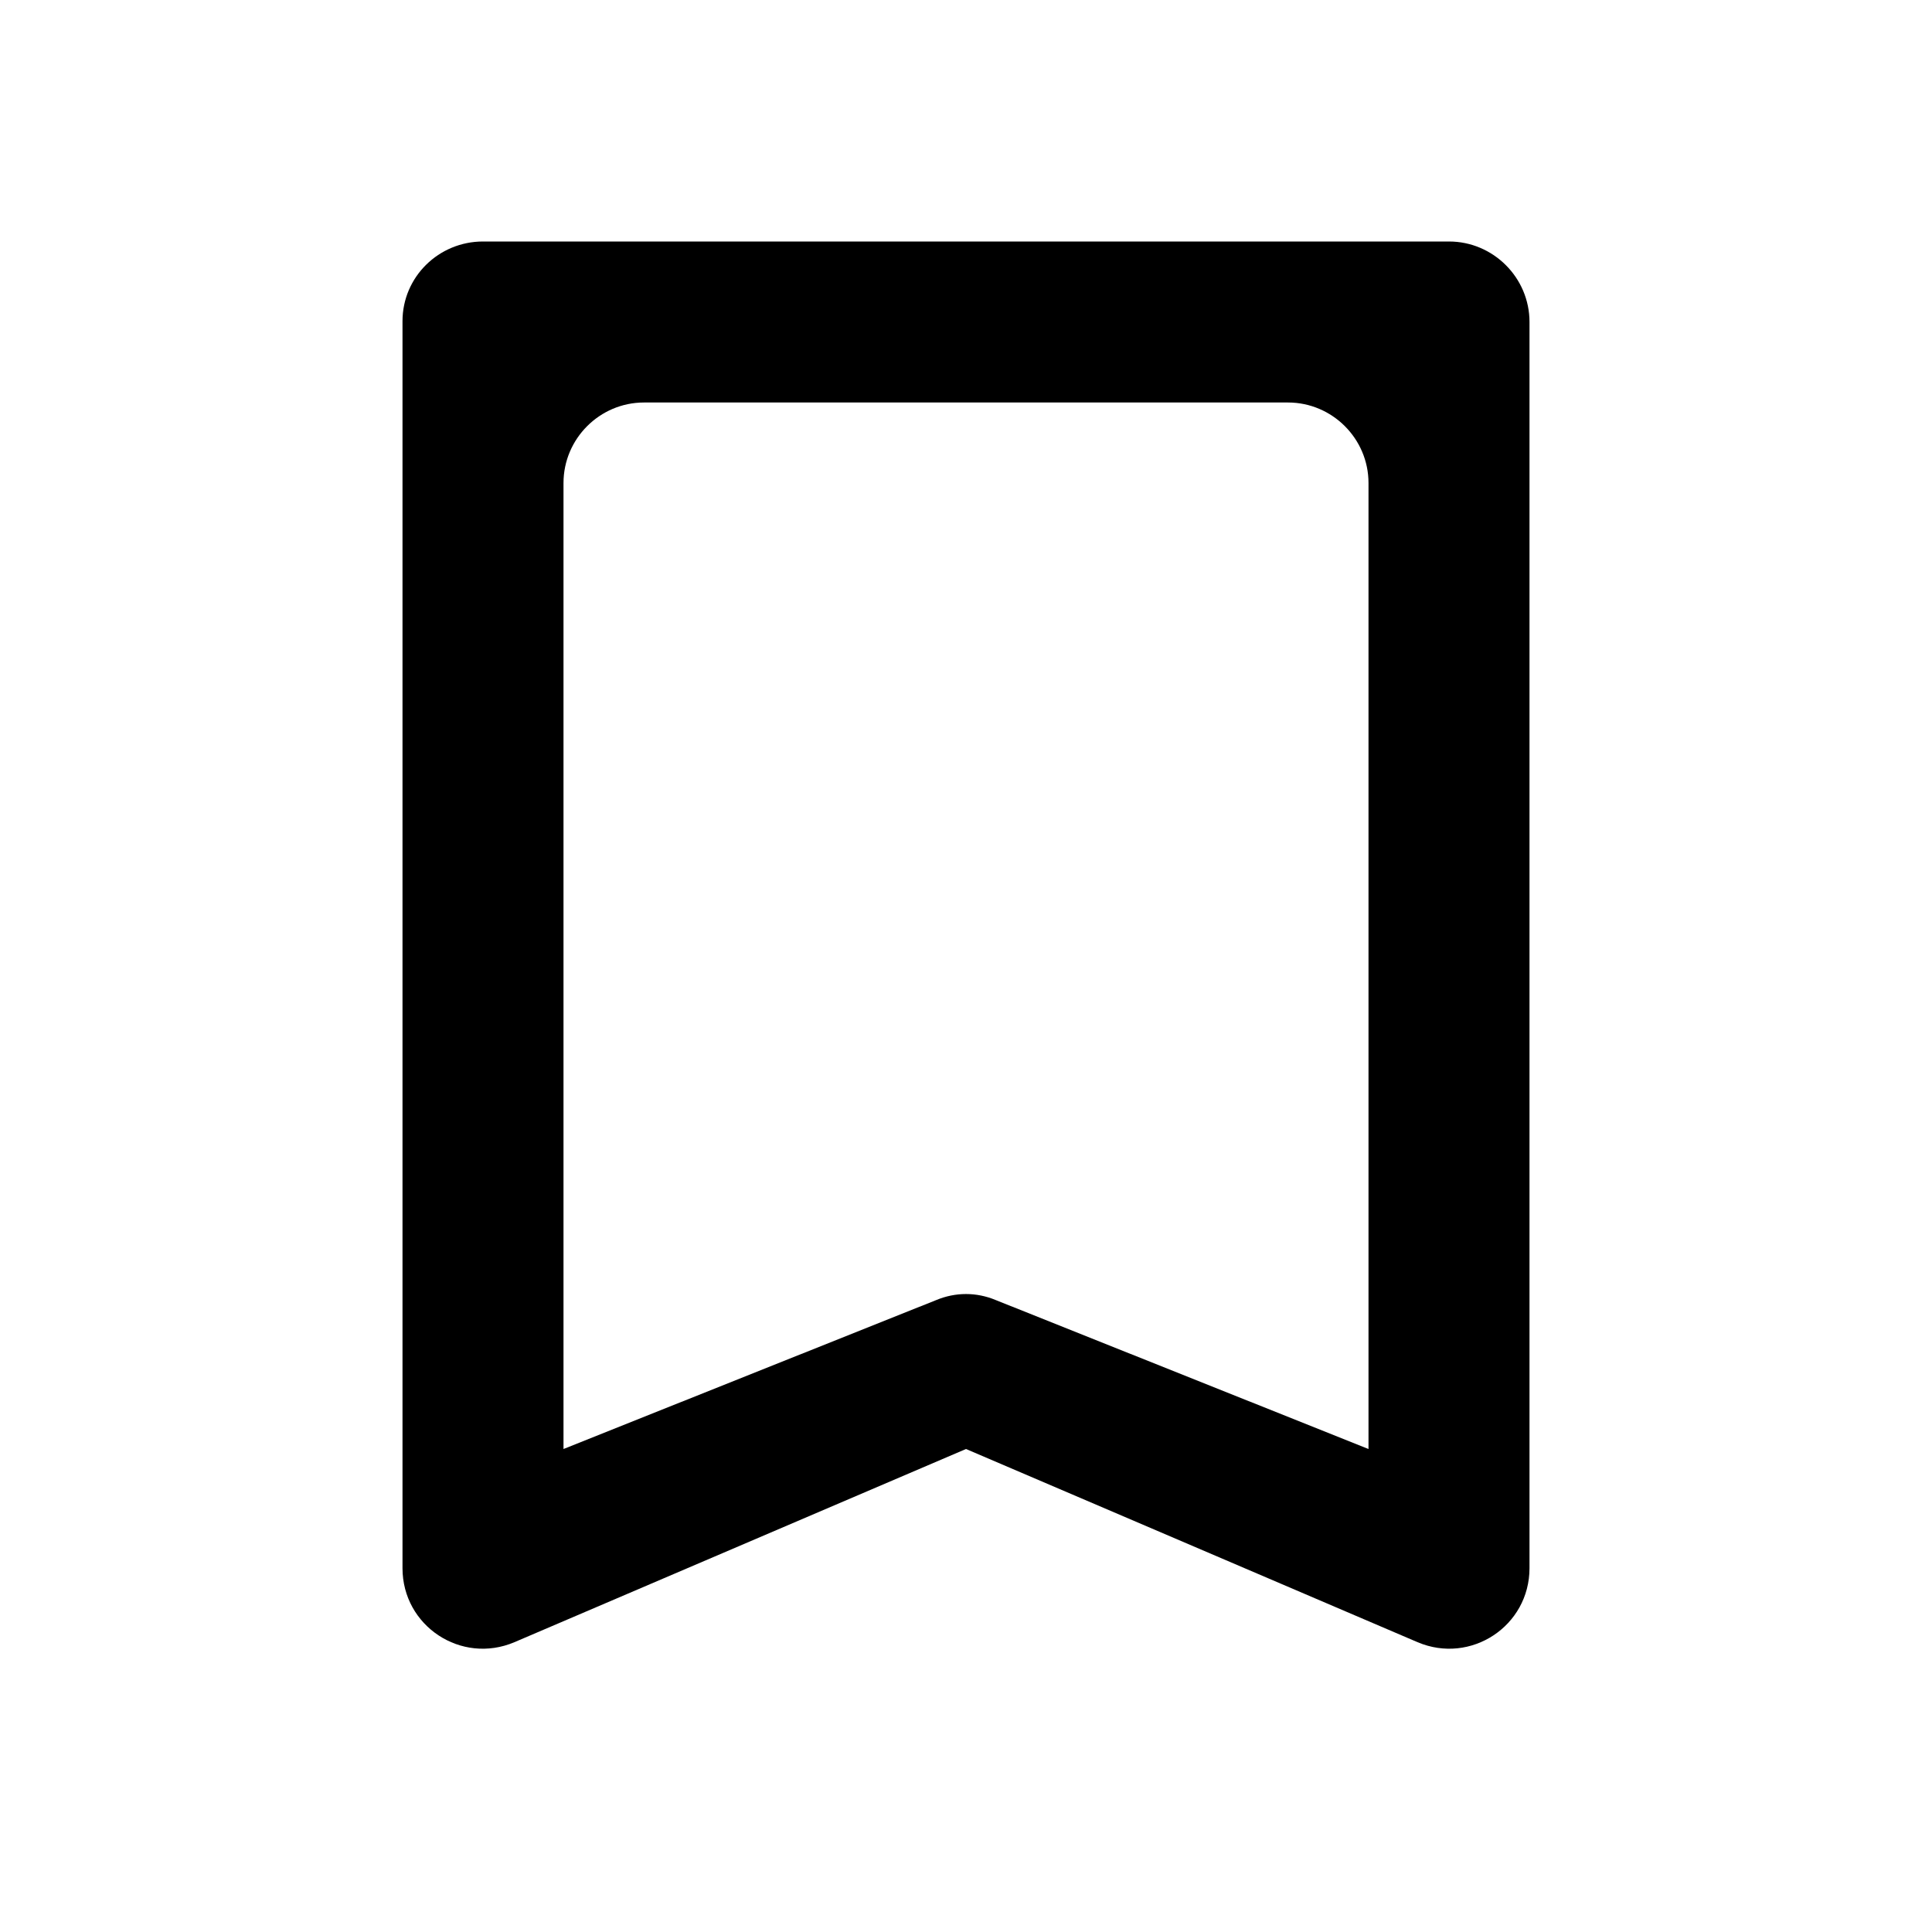
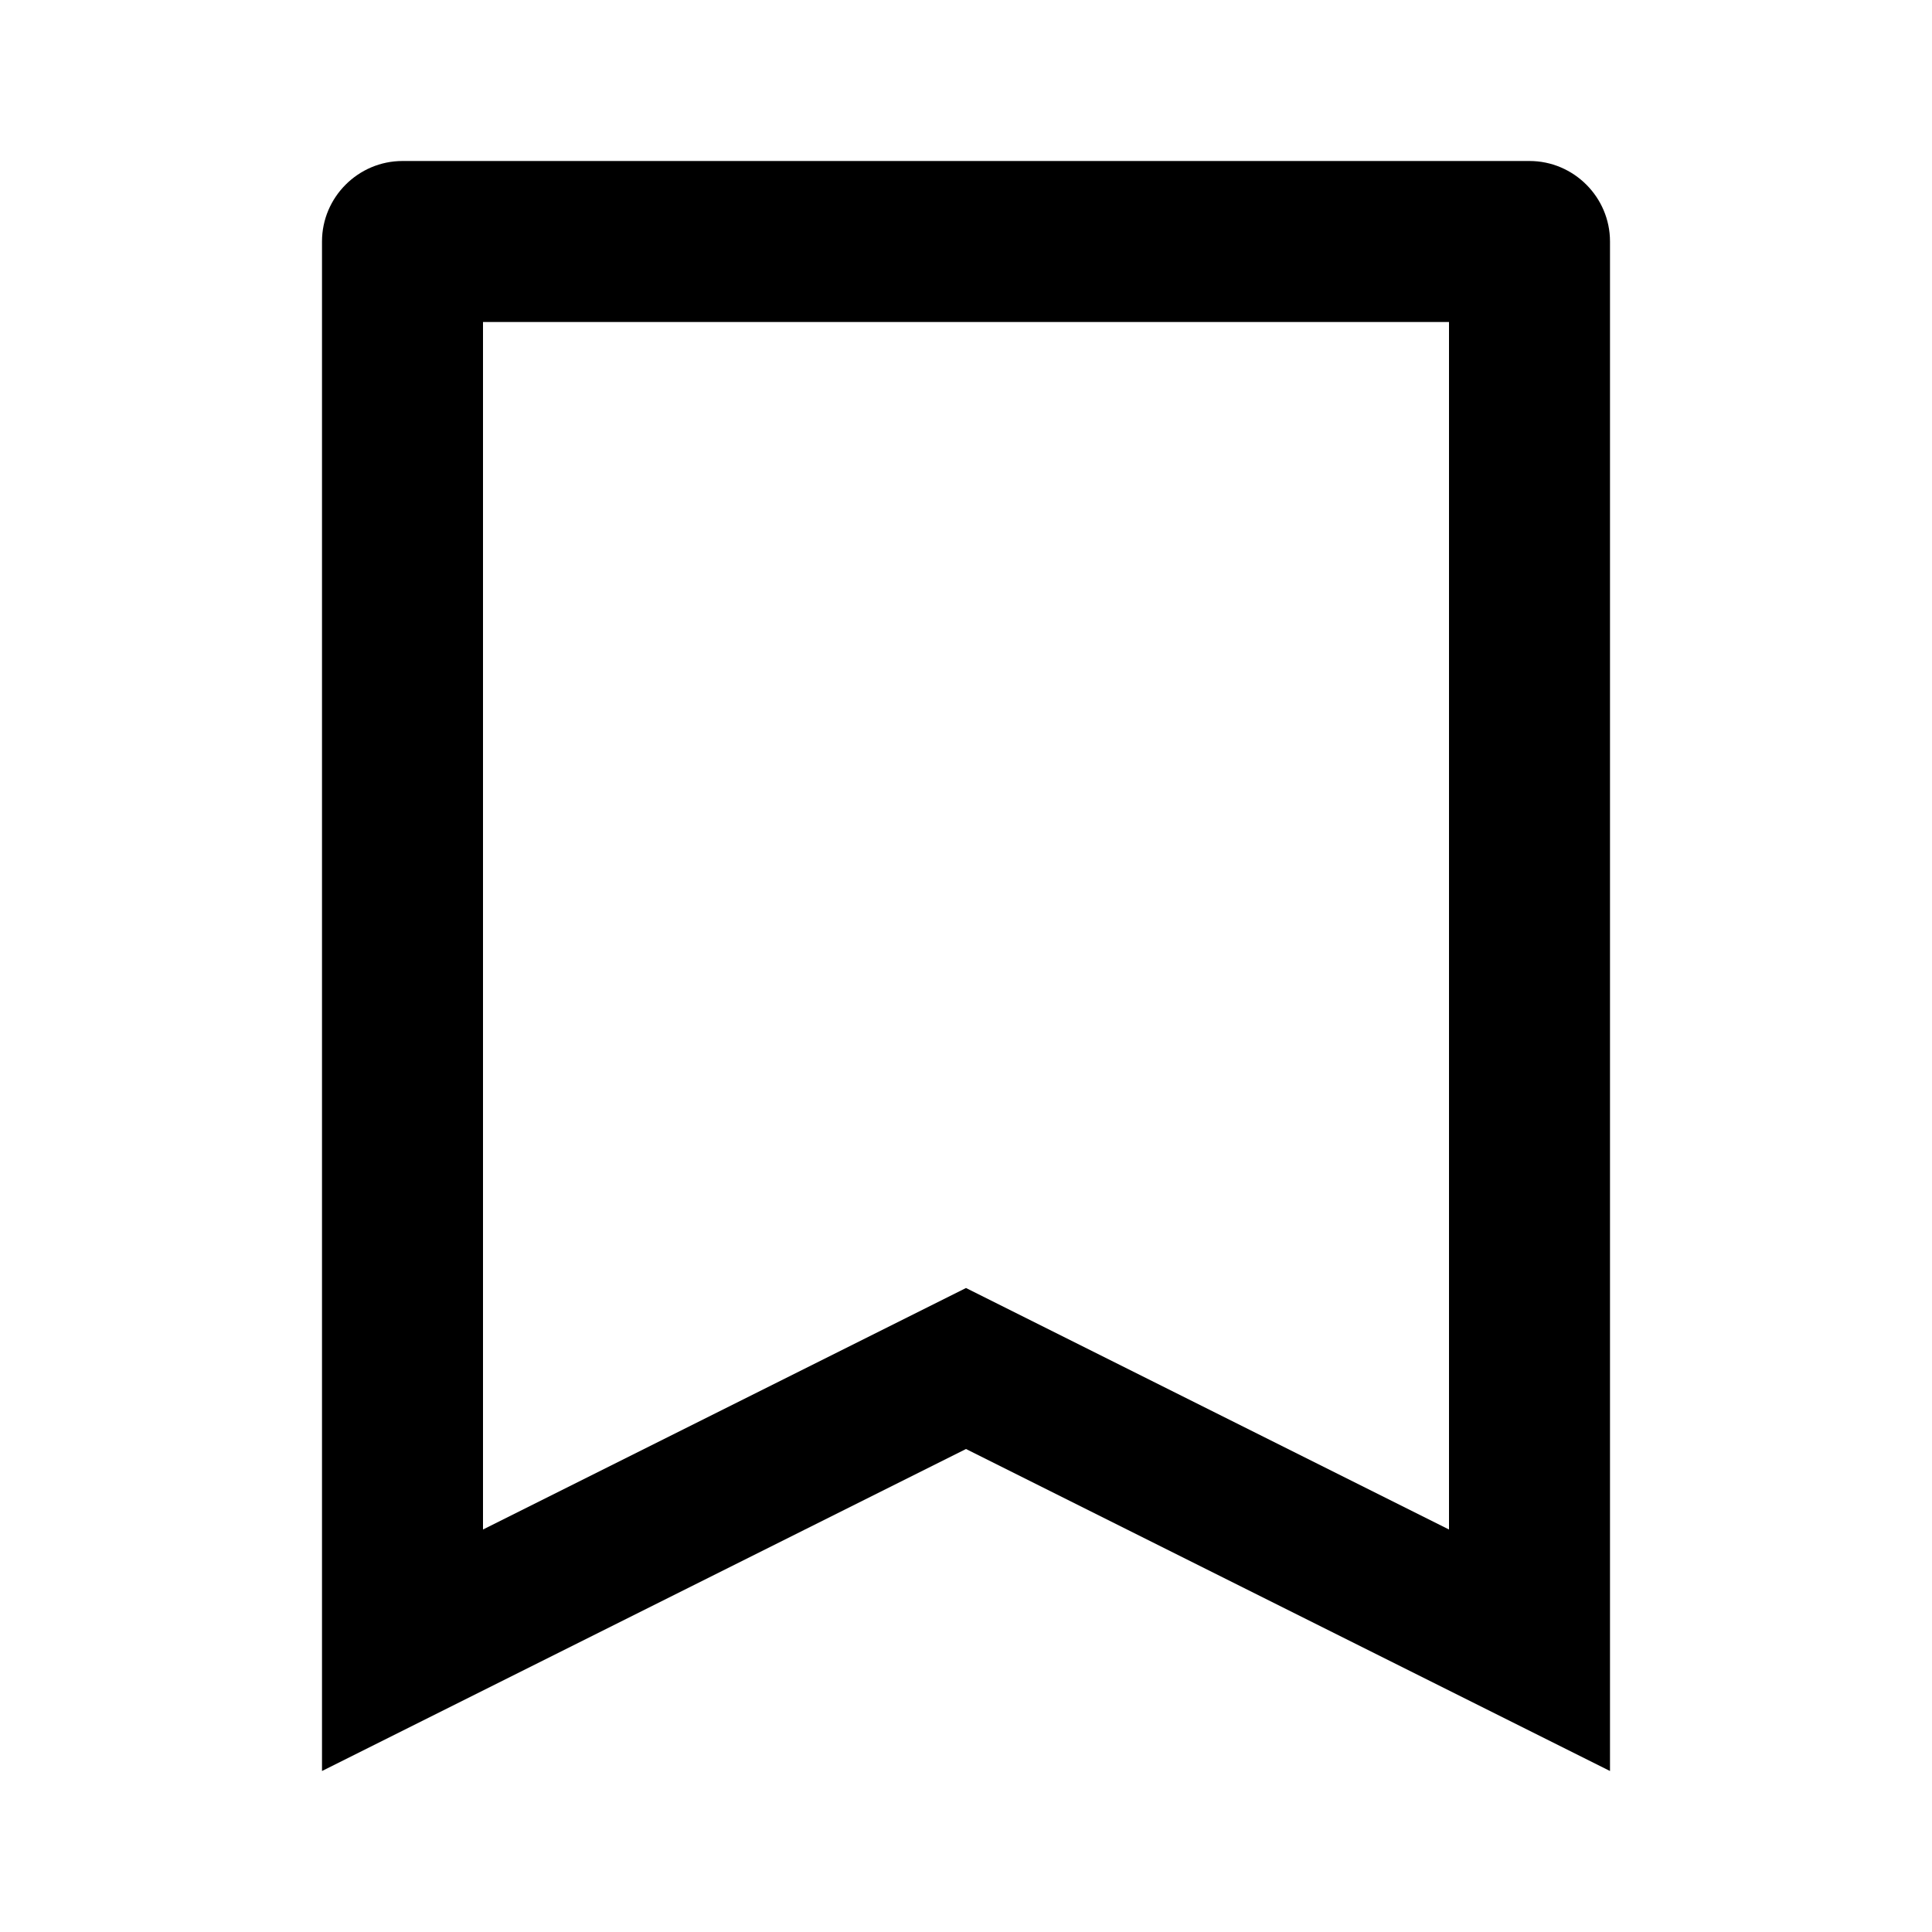
<svg xmlns="http://www.w3.org/2000/svg" height="24" viewBox="0 0 24 24" width="24">
-   <path d="M 5 3.99 L 5 19.48 C 5 20.2 5.73 20.68 6.39 20.4 L 12 18 L 17.61 20.4 C 18.27 20.68 19 20.2 19 19.48 L 19 4 C 19 3.45 18.55 3 18 3 L 6 3 C 5.45 3 5 3.44 5 3.99 M 17 18 L 12.37 16.15 C 12.13 16.05 11.87 16.05 11.63 16.15 L 7 18 L 7 6 C 7 5.45 7.45 5 8 5 L 16 5 C 16.55 5 17 5.45 17 6 L 17 18" fill="currentColor" />
+   <path d="M 12 18 L 4 22 L 4 3 C 4 2.45 4.45 2 5 2 L 19 2 C 19.55 2 20 2.45 20 3 L 20 22 L 12 18 M 12 16 L 18 19 L 18 4 L 6 4 L 6 19 L 12 16" fill="currentColor" />
</svg>
